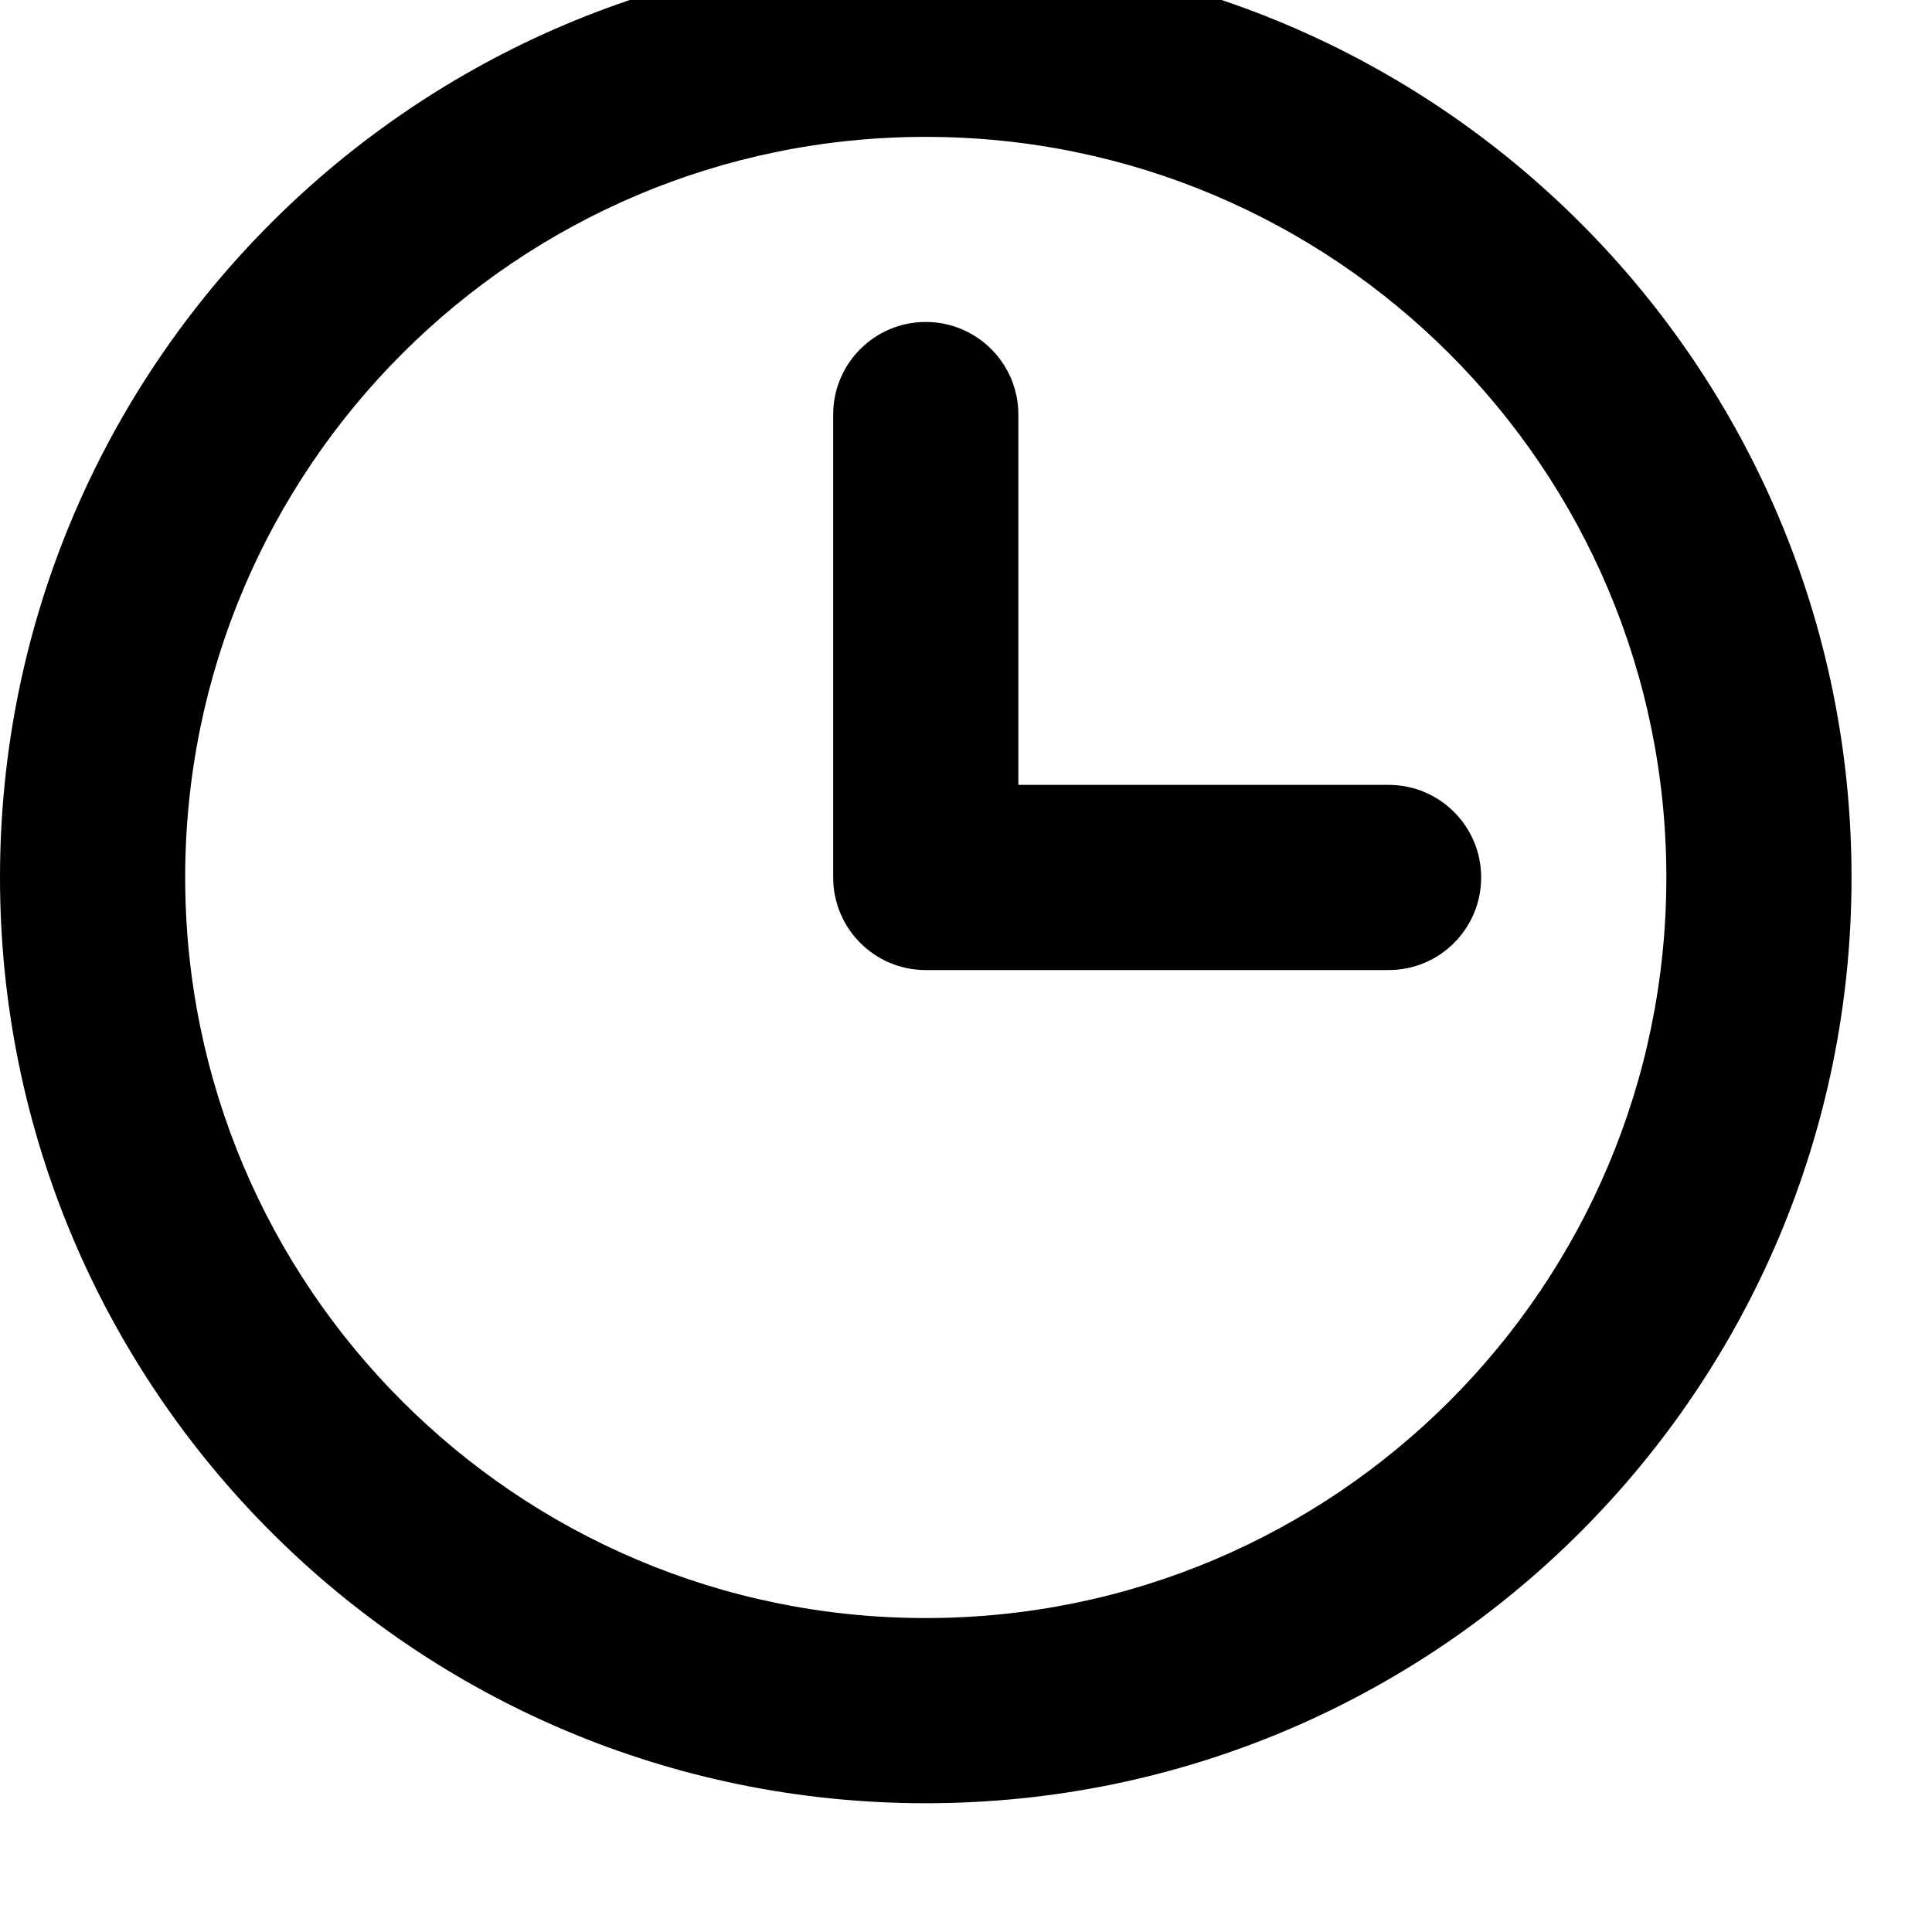
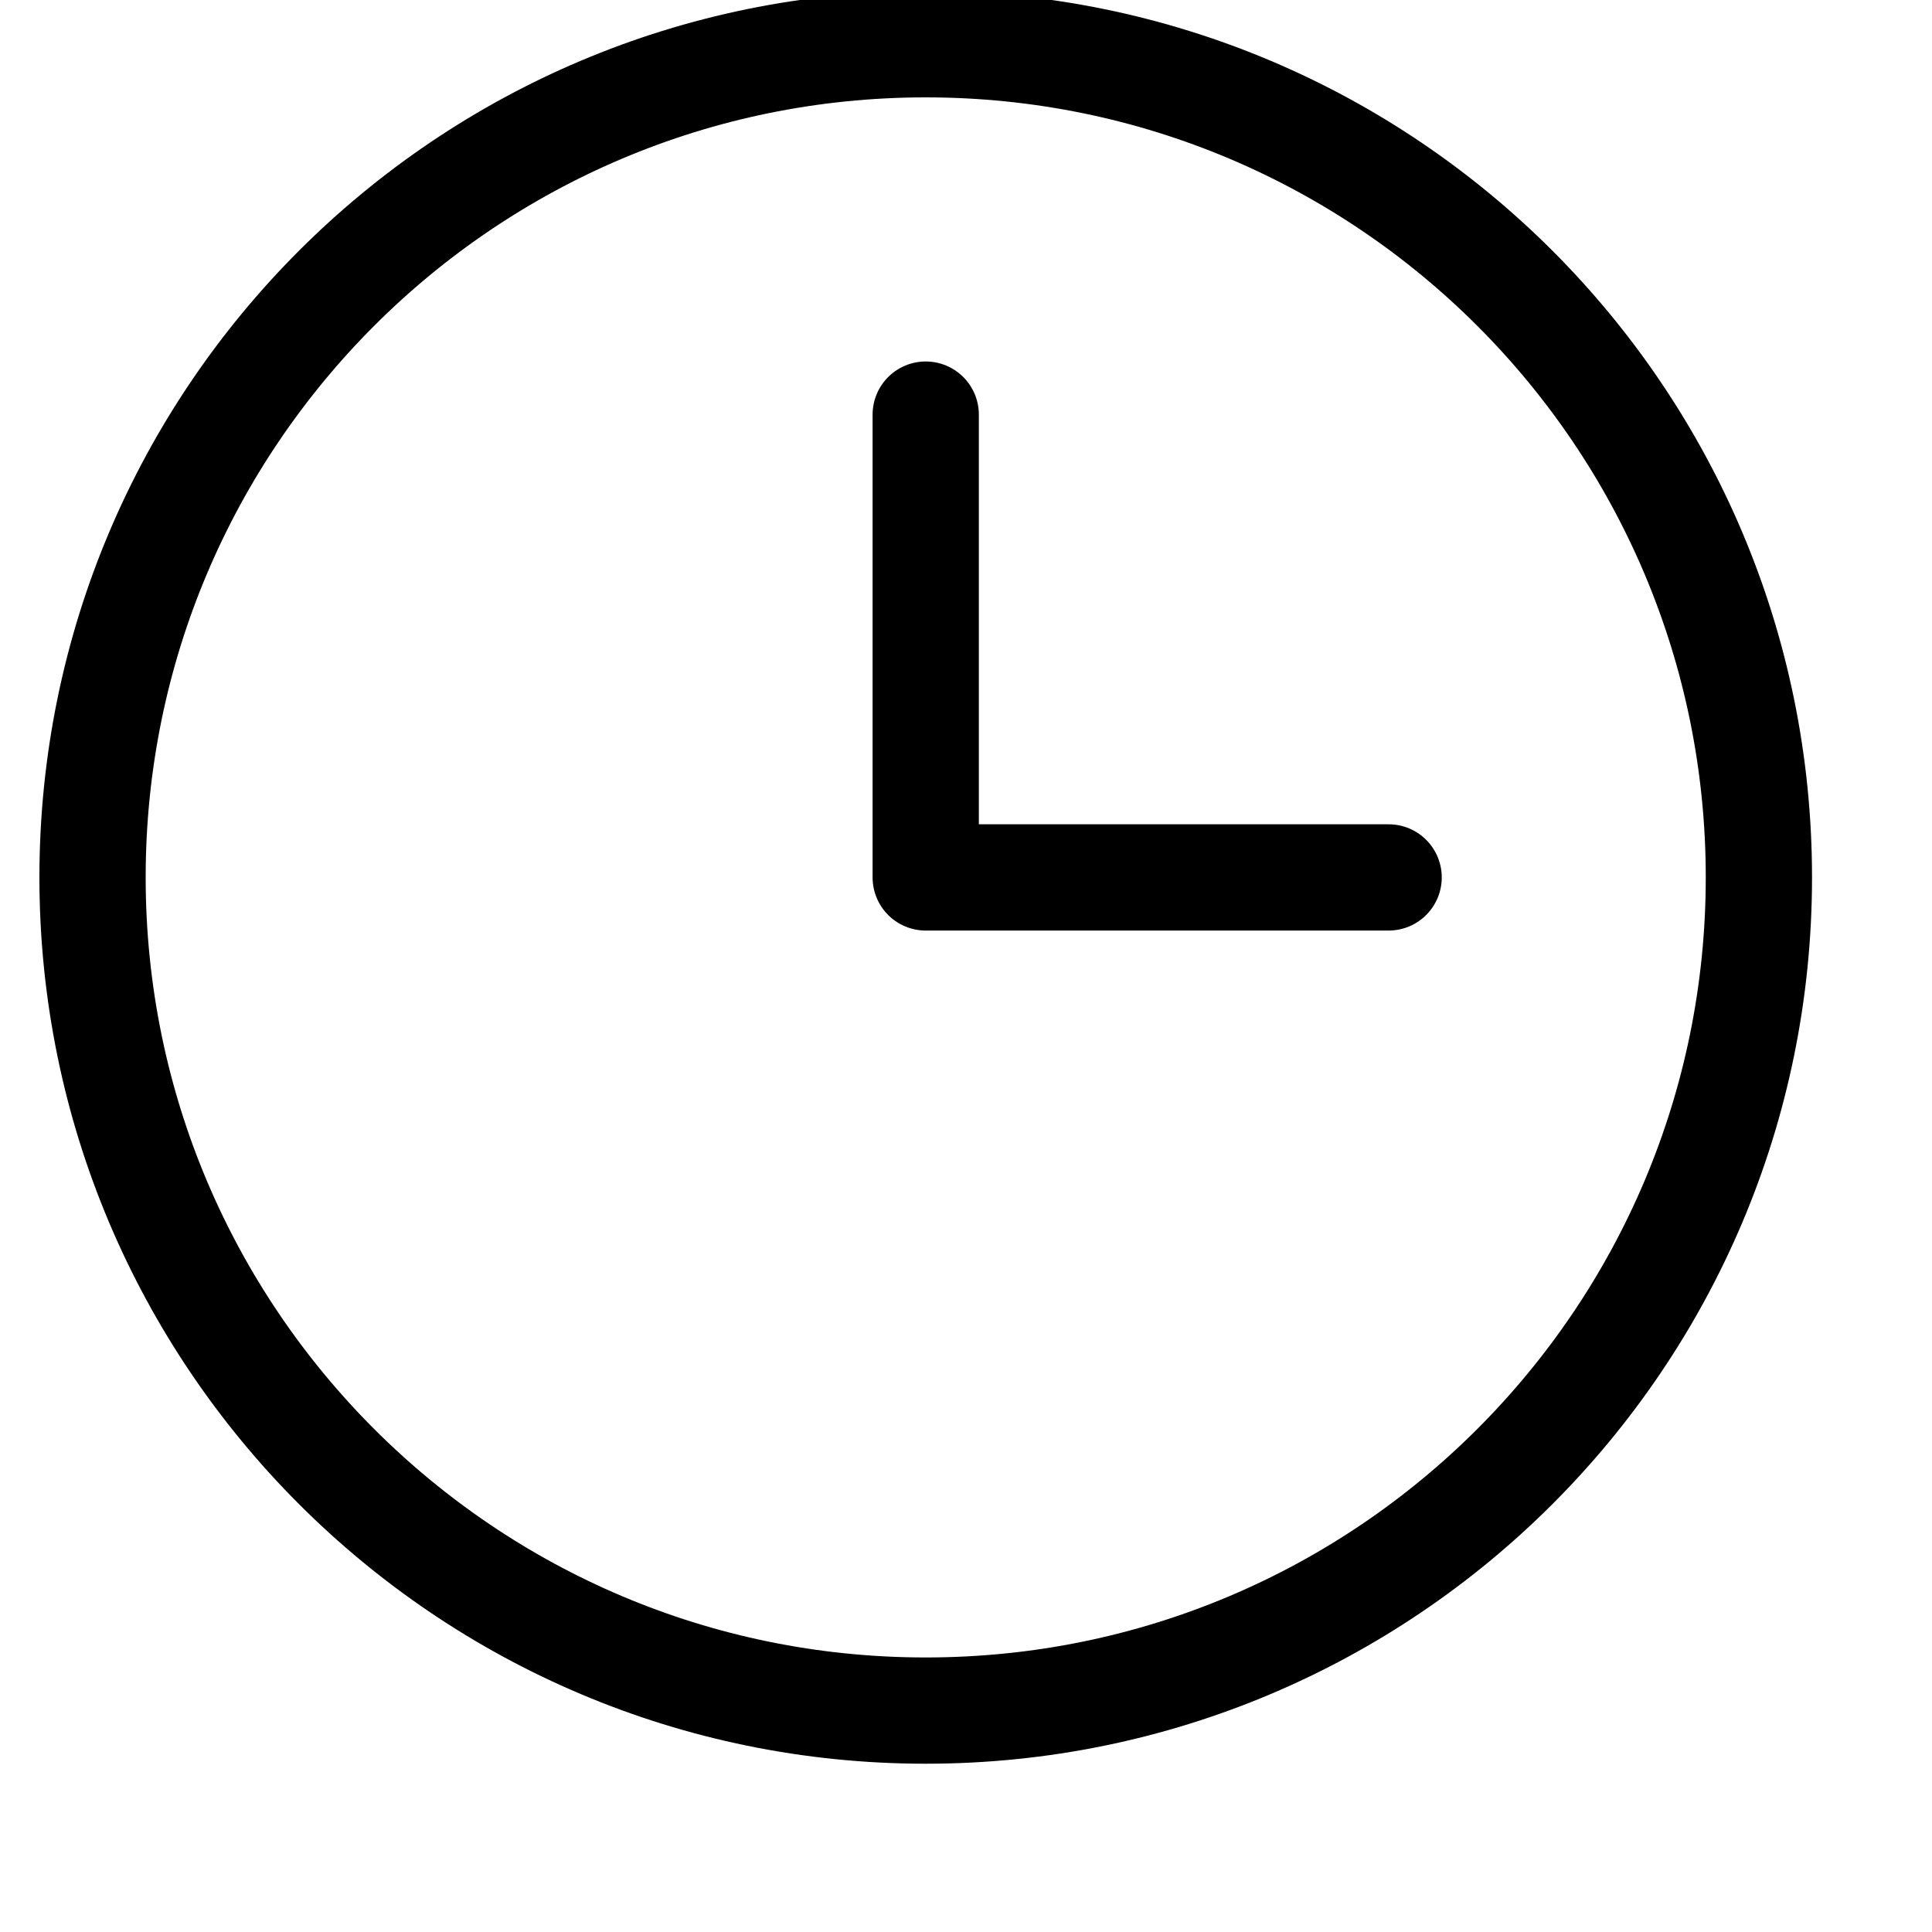
<svg xmlns="http://www.w3.org/2000/svg" width="20" height="20" viewBox="0 0.5 20 20" fill="none">
-   <path fill-rule="evenodd" clip-rule="evenodd" d="M9.583 1.917C5.349 1.917 1.917 5.349 1.917 9.583C1.917 13.818 5.349 17.25 9.583 17.25C13.818 17.25 17.25 13.818 17.25 9.583C17.25 5.349 13.818 1.917 9.583 1.917ZM0 9.583C0 4.291 4.291 0 9.583 0C14.876 0 19.167 4.291 19.167 9.583C19.167 14.876 14.876 19.167 9.583 19.167C4.291 19.167 0 14.876 0 9.583ZM9.583 3.833C10.113 3.833 10.542 4.262 10.542 4.792V8.625H14.375C14.904 8.625 15.333 9.054 15.333 9.583C15.333 10.113 14.904 10.542 14.375 10.542H9.583C9.054 10.542 8.625 10.113 8.625 9.583V4.792C8.625 4.262 9.054 3.833 9.583 3.833Z" fill="currentColor" />
+   <circle cx="9.583" cy="9.583" r="8.625" stroke="currentColor" stroke-width="1.1" />
+   <path d="M9.583 4.792V9.583H14.375" stroke="currentColor" stroke-width="1.1" stroke-linecap="round" stroke-linejoin="round" />
</svg>
